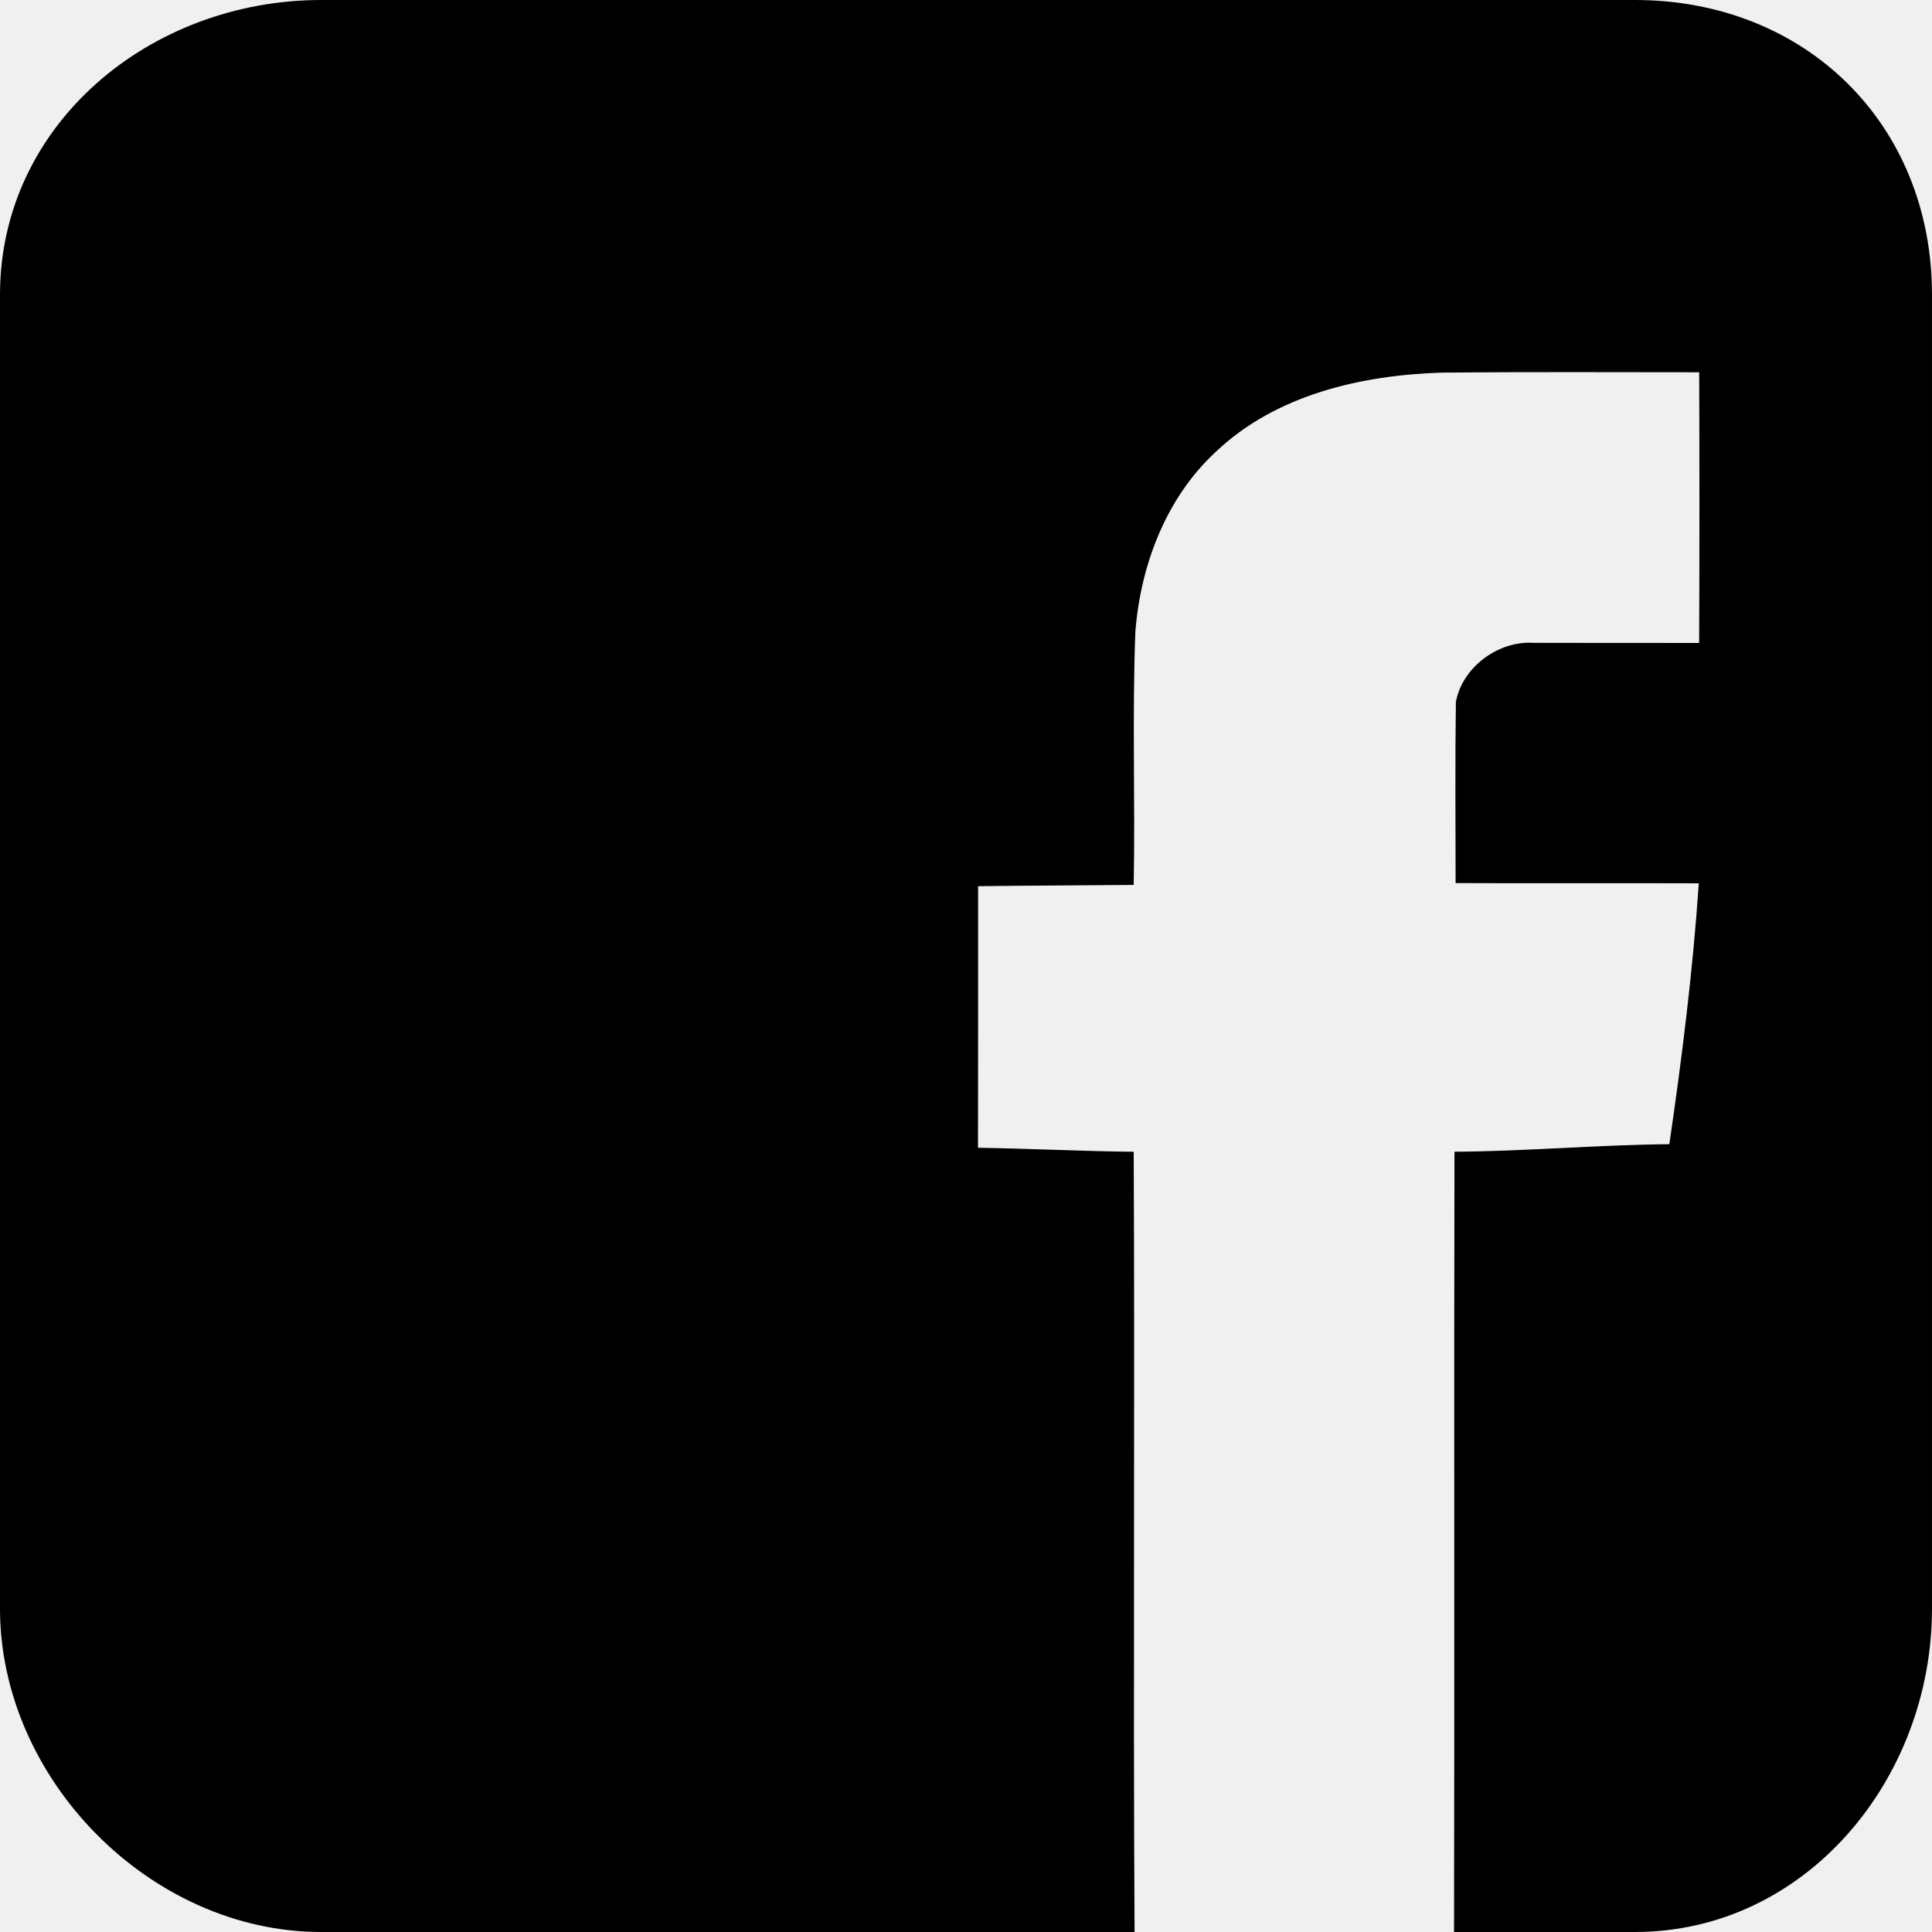
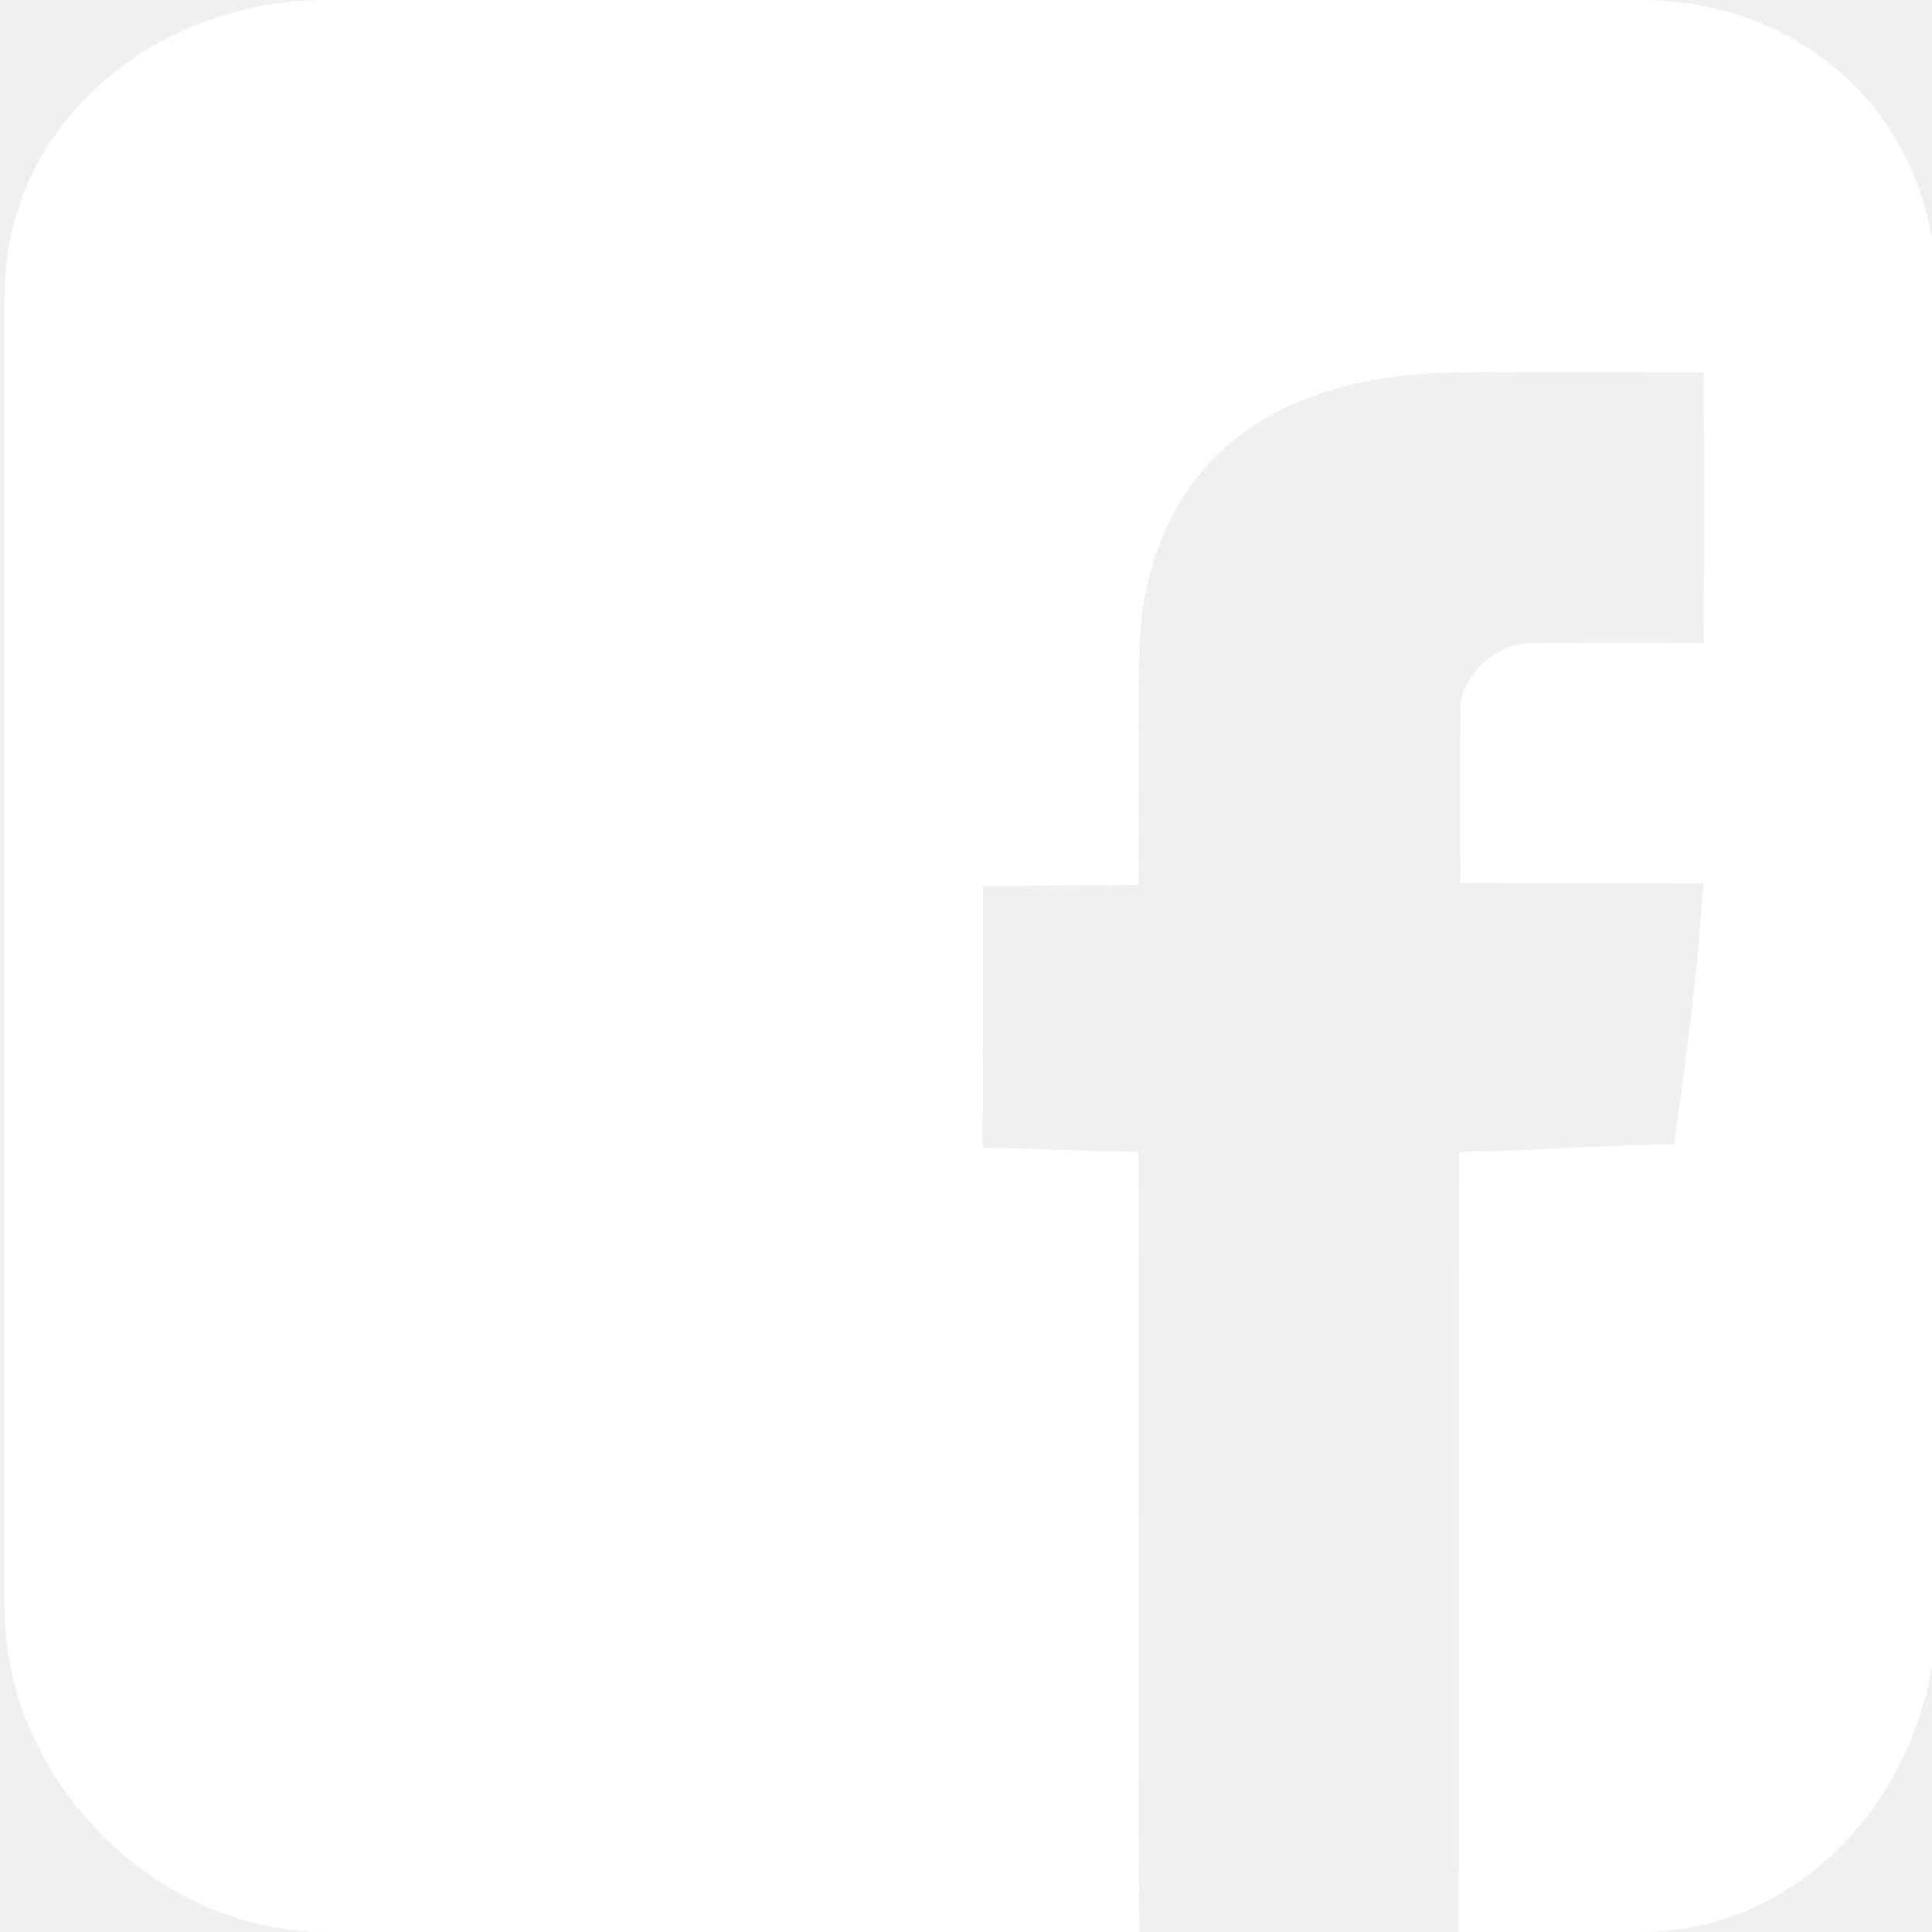
- <svg xmlns="http://www.w3.org/2000/svg" version="1.1" id="Layer_1" x="0px" y="0px" width="411.999px" height="412px" viewBox="49.5 50.5 411.999 412" enable-background="new 49.5 50.5 411.999 412" xml:space="preserve">
-   <path d="M398.14,50.5H117.98c-36.408,0-68.48,26.452-68.48,62.86v280.16c0,36.408,32.072,68.98,68.48,68.98h173.465  c-0.324-54,0.078-114.134-0.184-166.387c-11.064-0.112-22.139-0.684-33.203-0.854c0.041-18.467,0.018-37.317,0.024-55.781  c11.058-0.137,22.121-0.163,33.179-0.268c0.338-17.957-0.339-36.025,0.354-53.966c1.103-14.205,6.519-28.563,17.14-38.377  c12.859-12.239,31.142-16.397,48.388-16.912c18.232-0.163,36.467-0.076,54.709-0.068c0.072,19.24,0.072,38.482-0.008,57.722  c-11.789-0.02-23.585,0.023-35.373-0.025c-7.469-0.467-15.146,5.198-16.505,12.609c-0.177,12.875-0.063,25.757-0.057,38.628  c17.284,0.073,34.577-0.02,51.862,0.044c-1.265,18.629-3.581,37.168-6.285,55.637c-15.272,0.137-30.555,1.514-45.818,1.602  c-0.129,52.236,0.04,112.396-0.093,166.396h38.563c36.408,0,63.36-32.572,63.36-68.98V113.36C461.5,76.952,434.548,50.5,398.14,50.5  z" />
+ <svg xmlns="http://www.w3.org/2000/svg" version="1.1" id="Layer_1" x="0px" y="0px" width="412px" height="412px" viewBox="0 0 412 412" enable-background="new 0 0 412 412" xml:space="preserve">
+   <path fill="#FFFFFF" d="M349.641,0H69.481C33.073,0,1.001,26.452,1.001,62.86v280.16c0,36.408,32.072,68.98,68.48,68.98h173.465  c-0.324-54,0.078-114.134-0.184-166.387c-11.064-0.112-22.139-0.684-33.203-0.854c0.041-18.467,0.018-37.317,0.023-55.78  c11.059-0.138,22.121-0.164,33.18-0.269c0.338-17.957-0.34-36.025,0.354-53.966c1.104-14.205,6.52-28.563,17.141-38.377  c12.859-12.239,31.142-16.397,48.388-16.912c18.231-0.163,36.467-0.076,54.708-0.068c0.072,19.24,0.072,38.482-0.008,57.722  c-11.789-0.02-23.584,0.023-35.372-0.025c-7.47-0.467-15.146,5.198-16.505,12.609c-0.178,12.875-0.063,25.757-0.057,38.627  c17.283,0.074,34.576-0.02,51.861,0.045c-1.266,18.629-3.58,37.168-6.285,55.637c-15.271,0.137-30.555,1.514-45.818,1.602  C311.04,297.84,311.209,358,311.077,412h38.563c36.408,0,63.359-32.572,63.359-68.98V62.86C413,26.452,386.049,0,349.641,0z" />
</svg>
